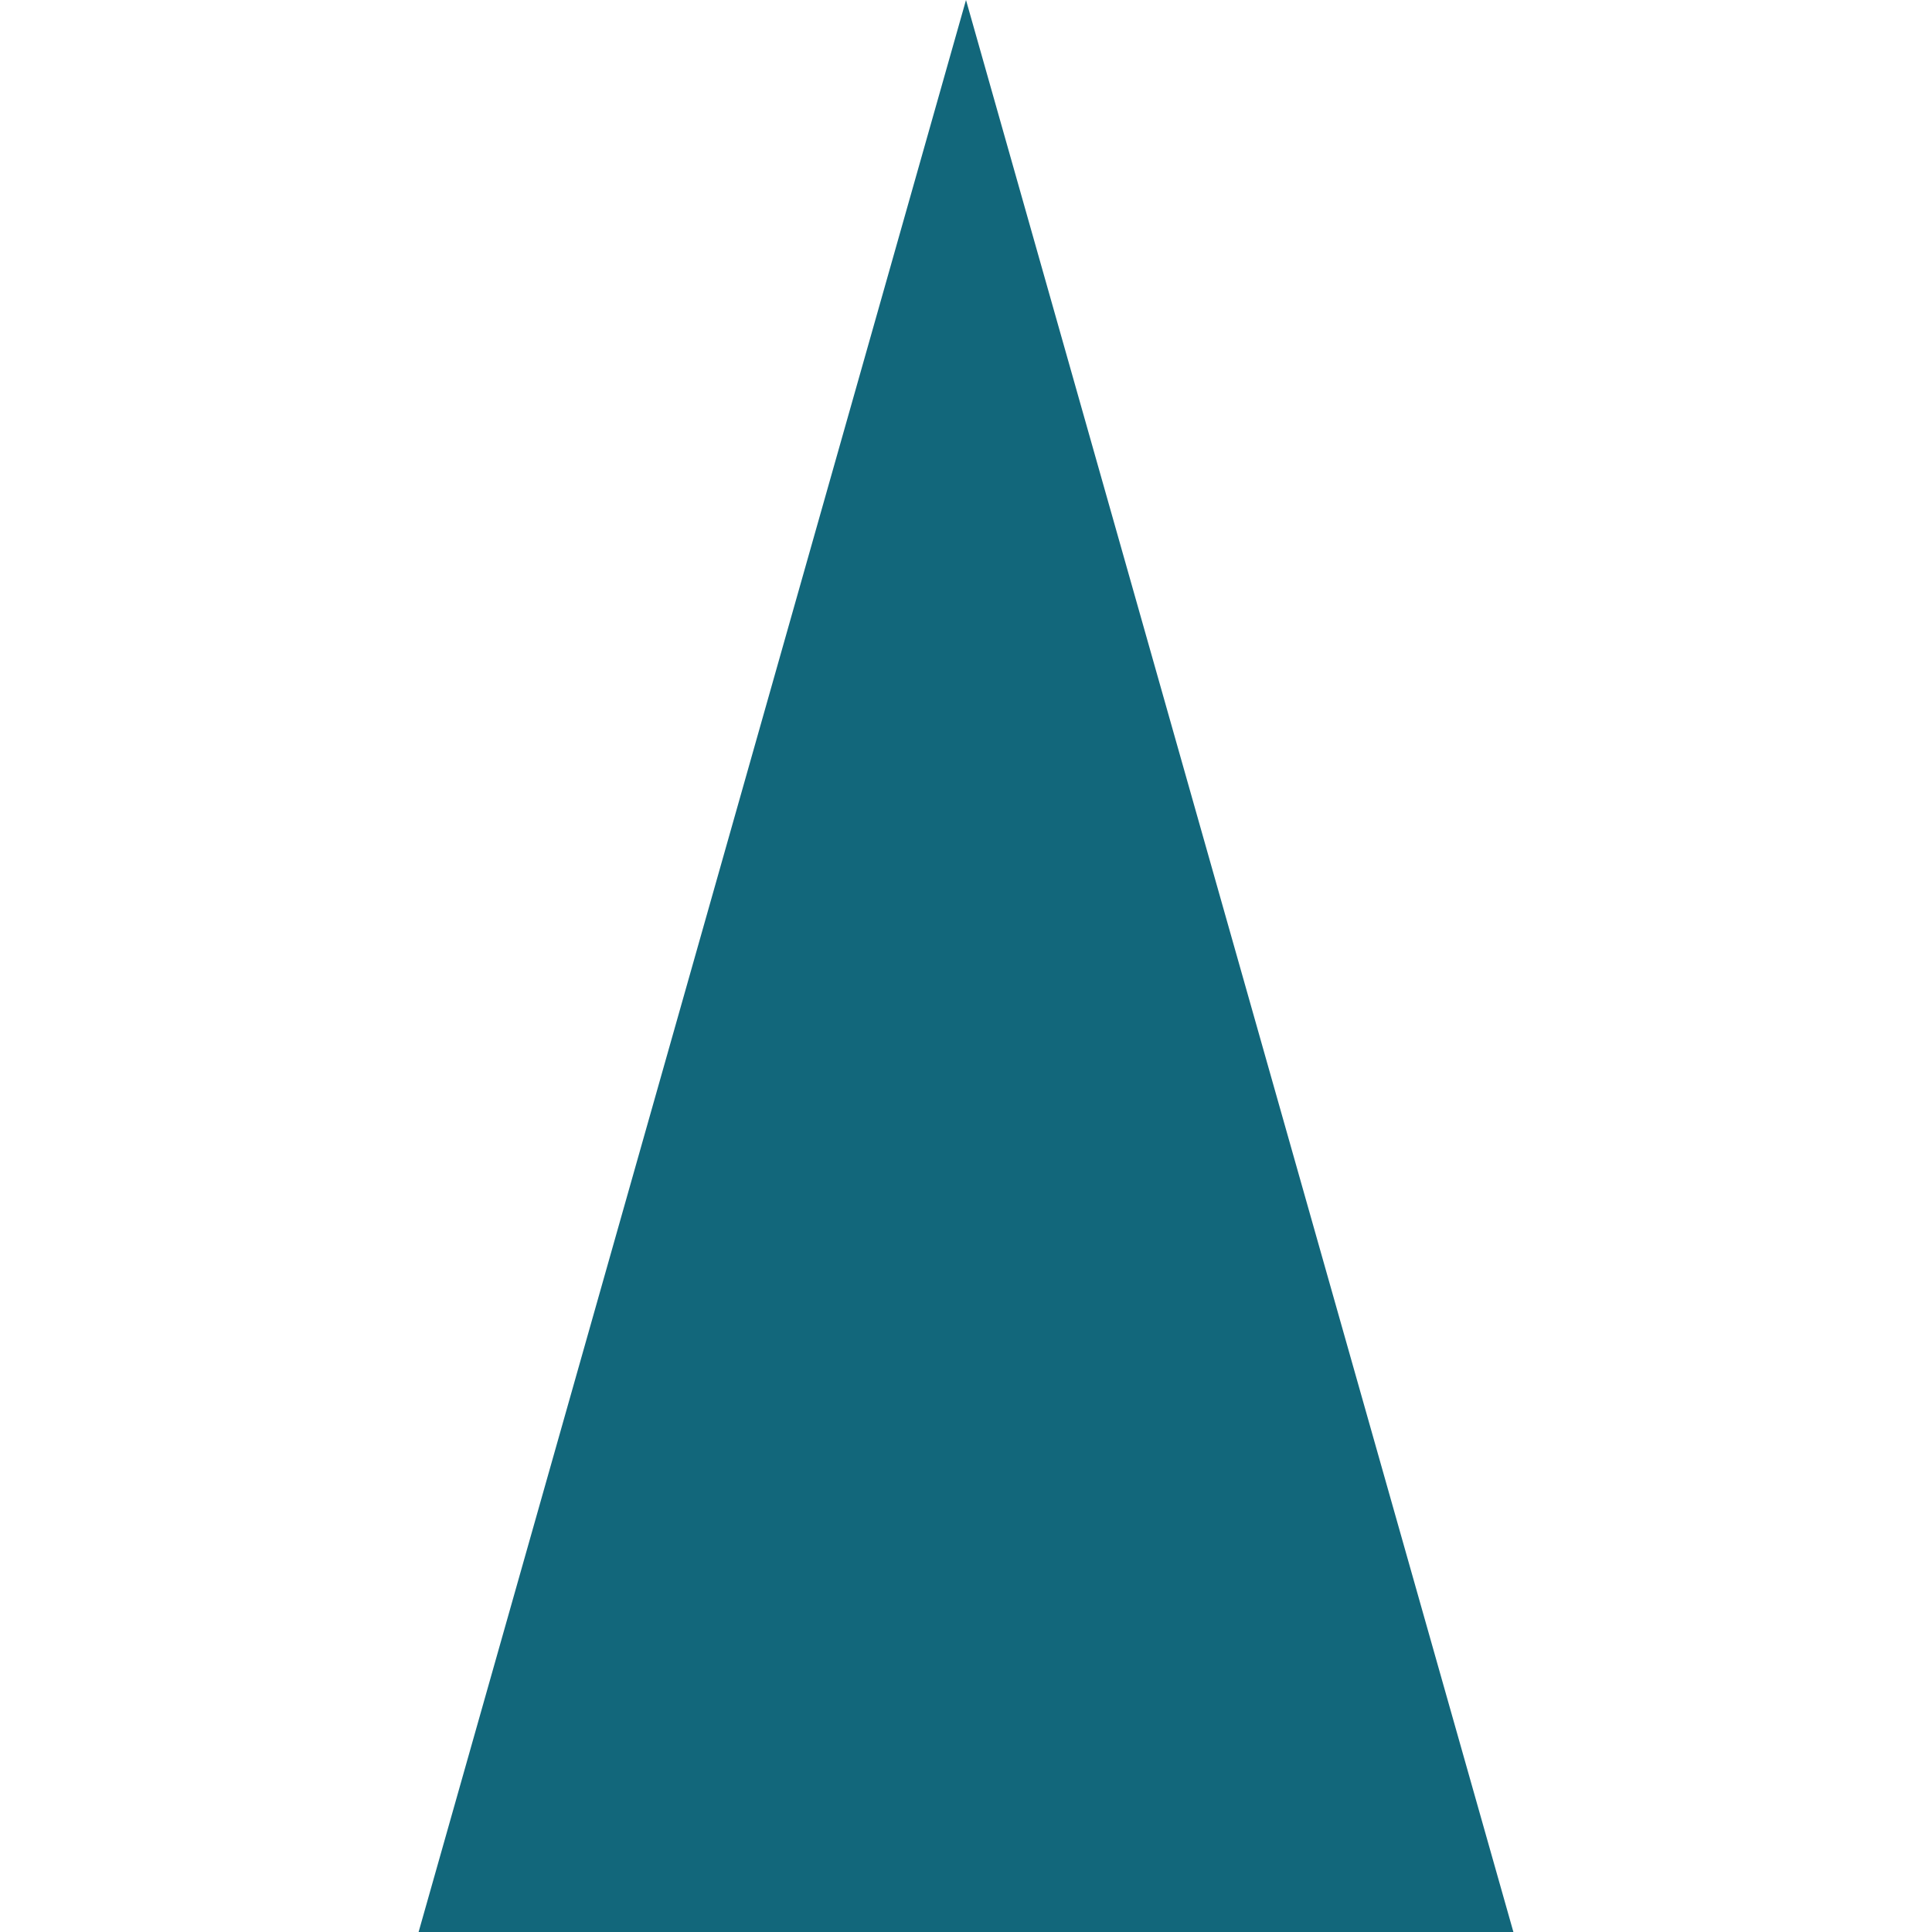
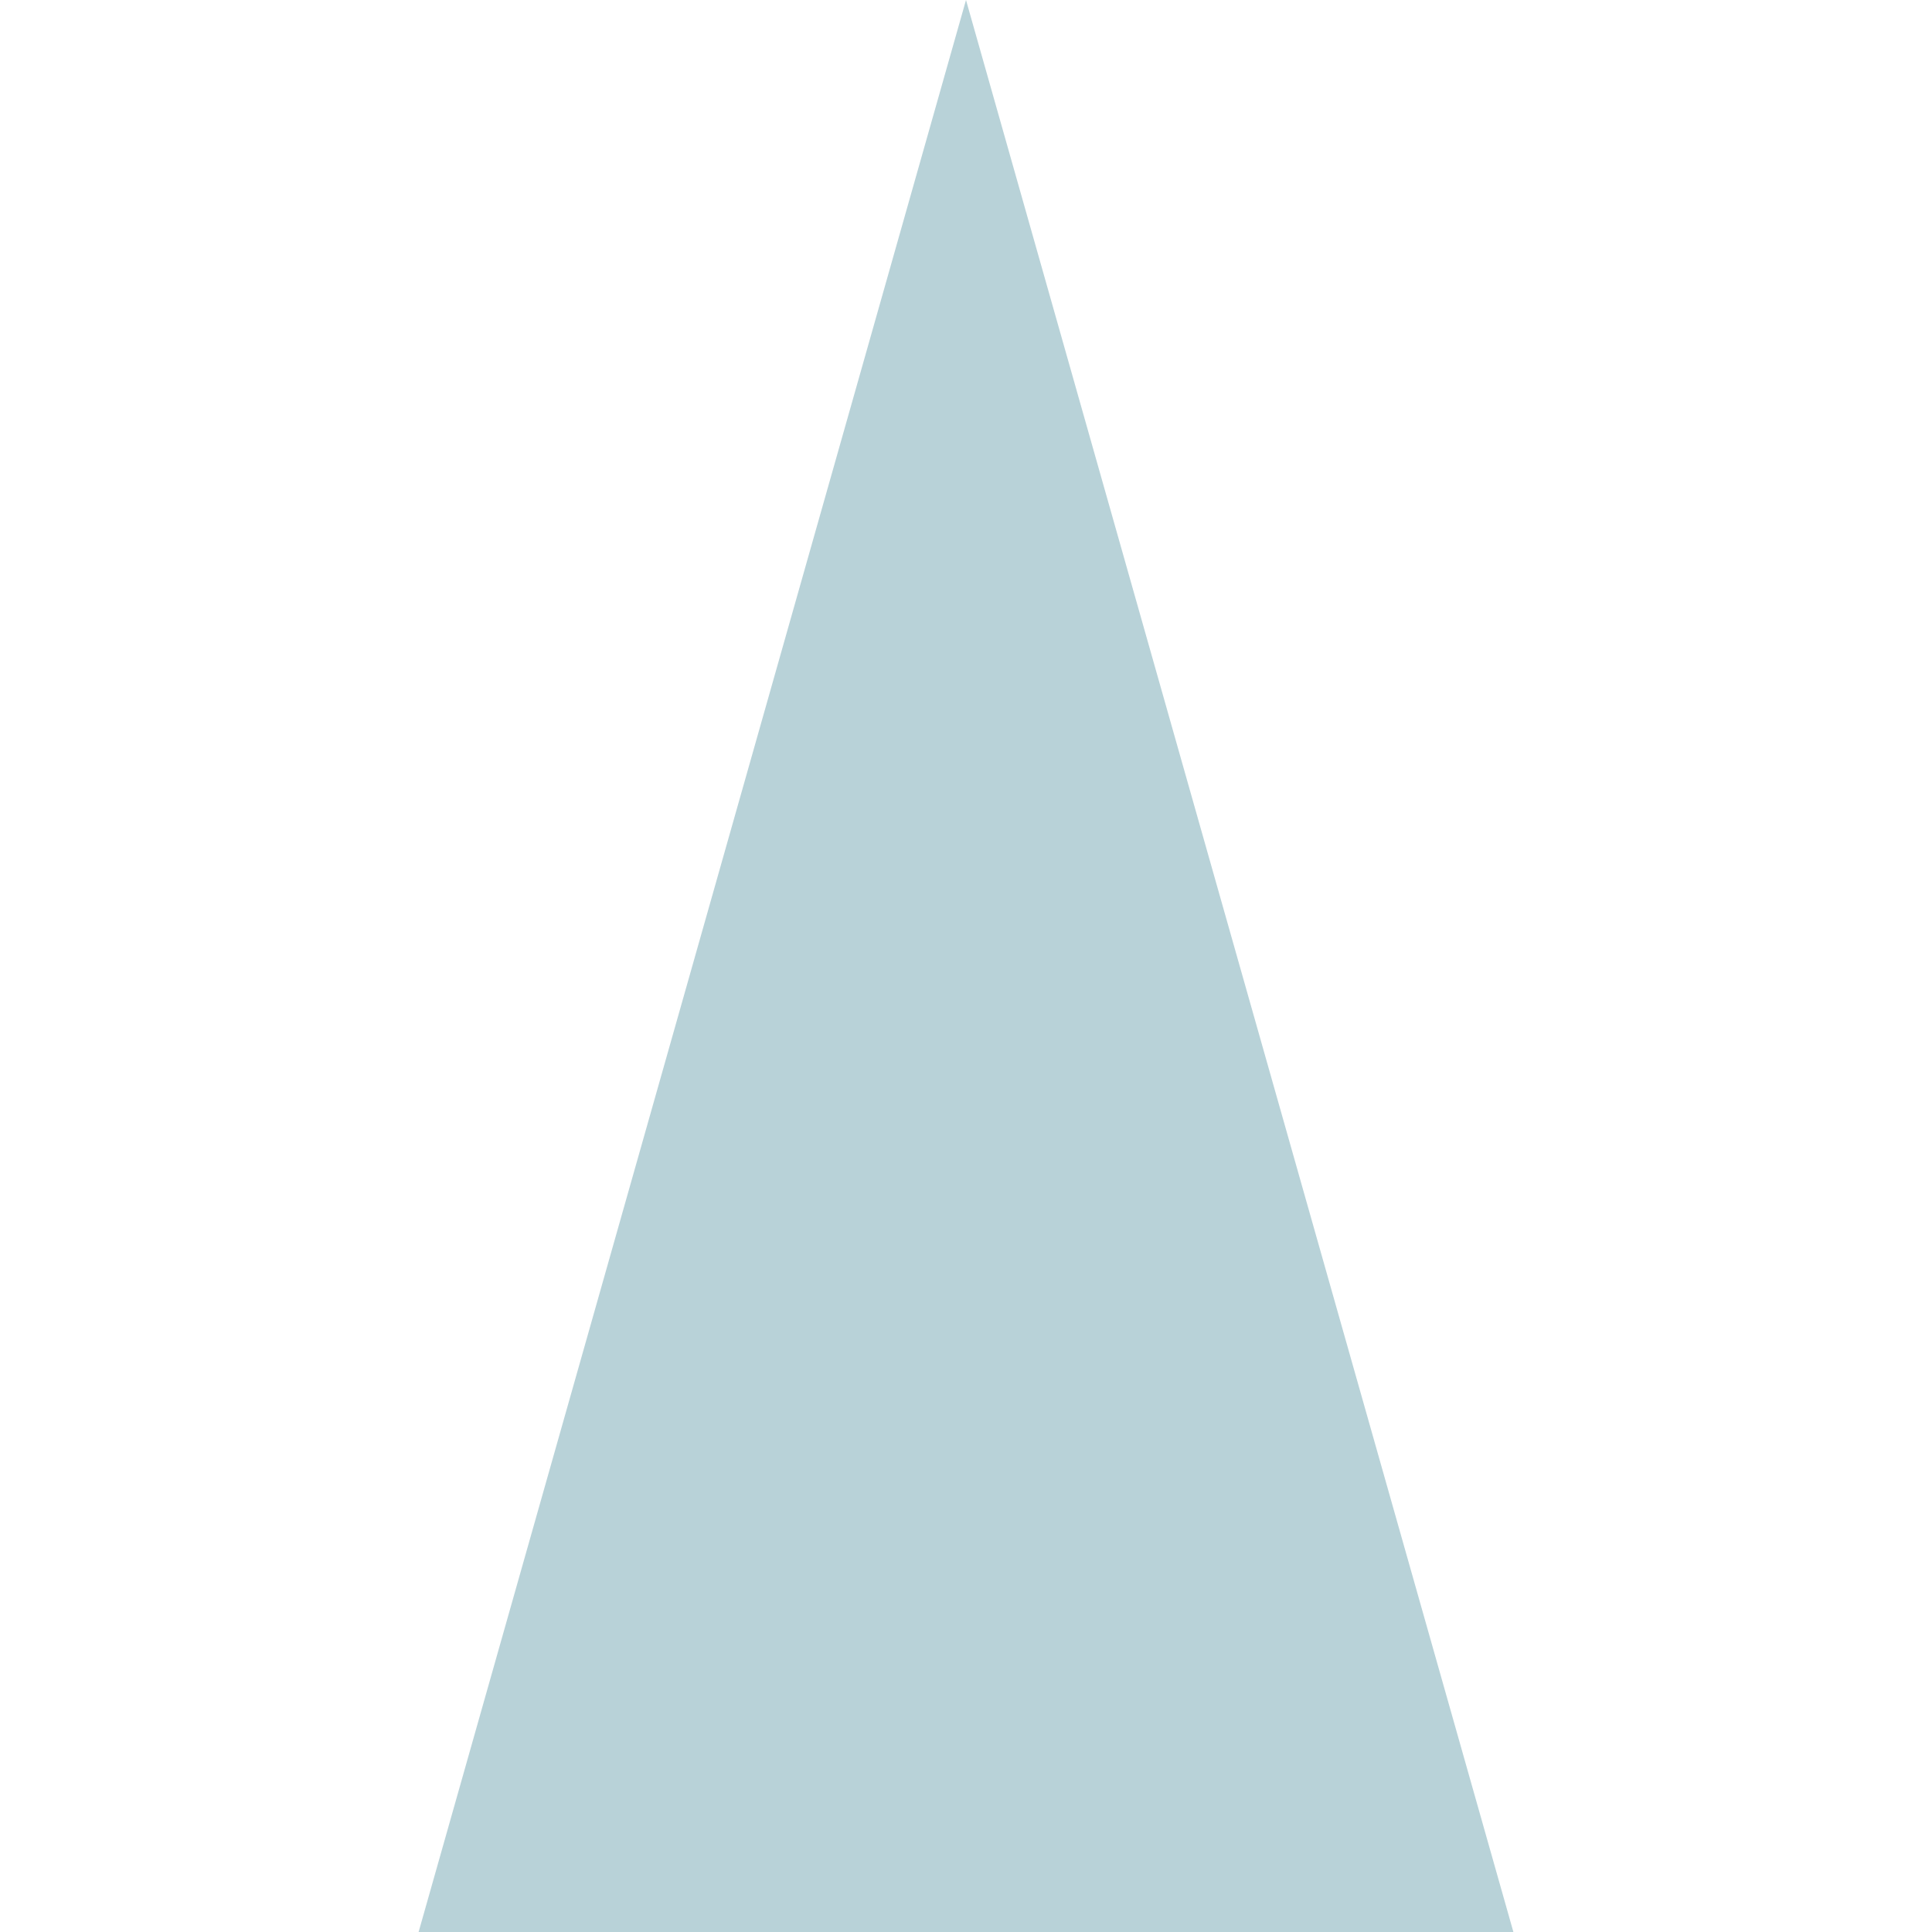
- <svg xmlns="http://www.w3.org/2000/svg" viewBox="0 0 6 6" height="6" width="6">
-   <polygon style="opacity:1;transform-box:fill-box;transform-origin: center;transform: rotate(0deg);" fill="#12677b" class="st0" points="1.3,6 3,0 4.7,6 " />
+ <svg xmlns="http://www.w3.org/2000/svg" viewBox="0 0 12 12" height="12" width="12">
+   <polygon style="opacity:.3;transform-box:fill-box;transform-origin: center;transform: rotate(0deg);" fill="#12677b" class="st0" points="2.6,12 6,0 9.4,12 " />
</svg>
